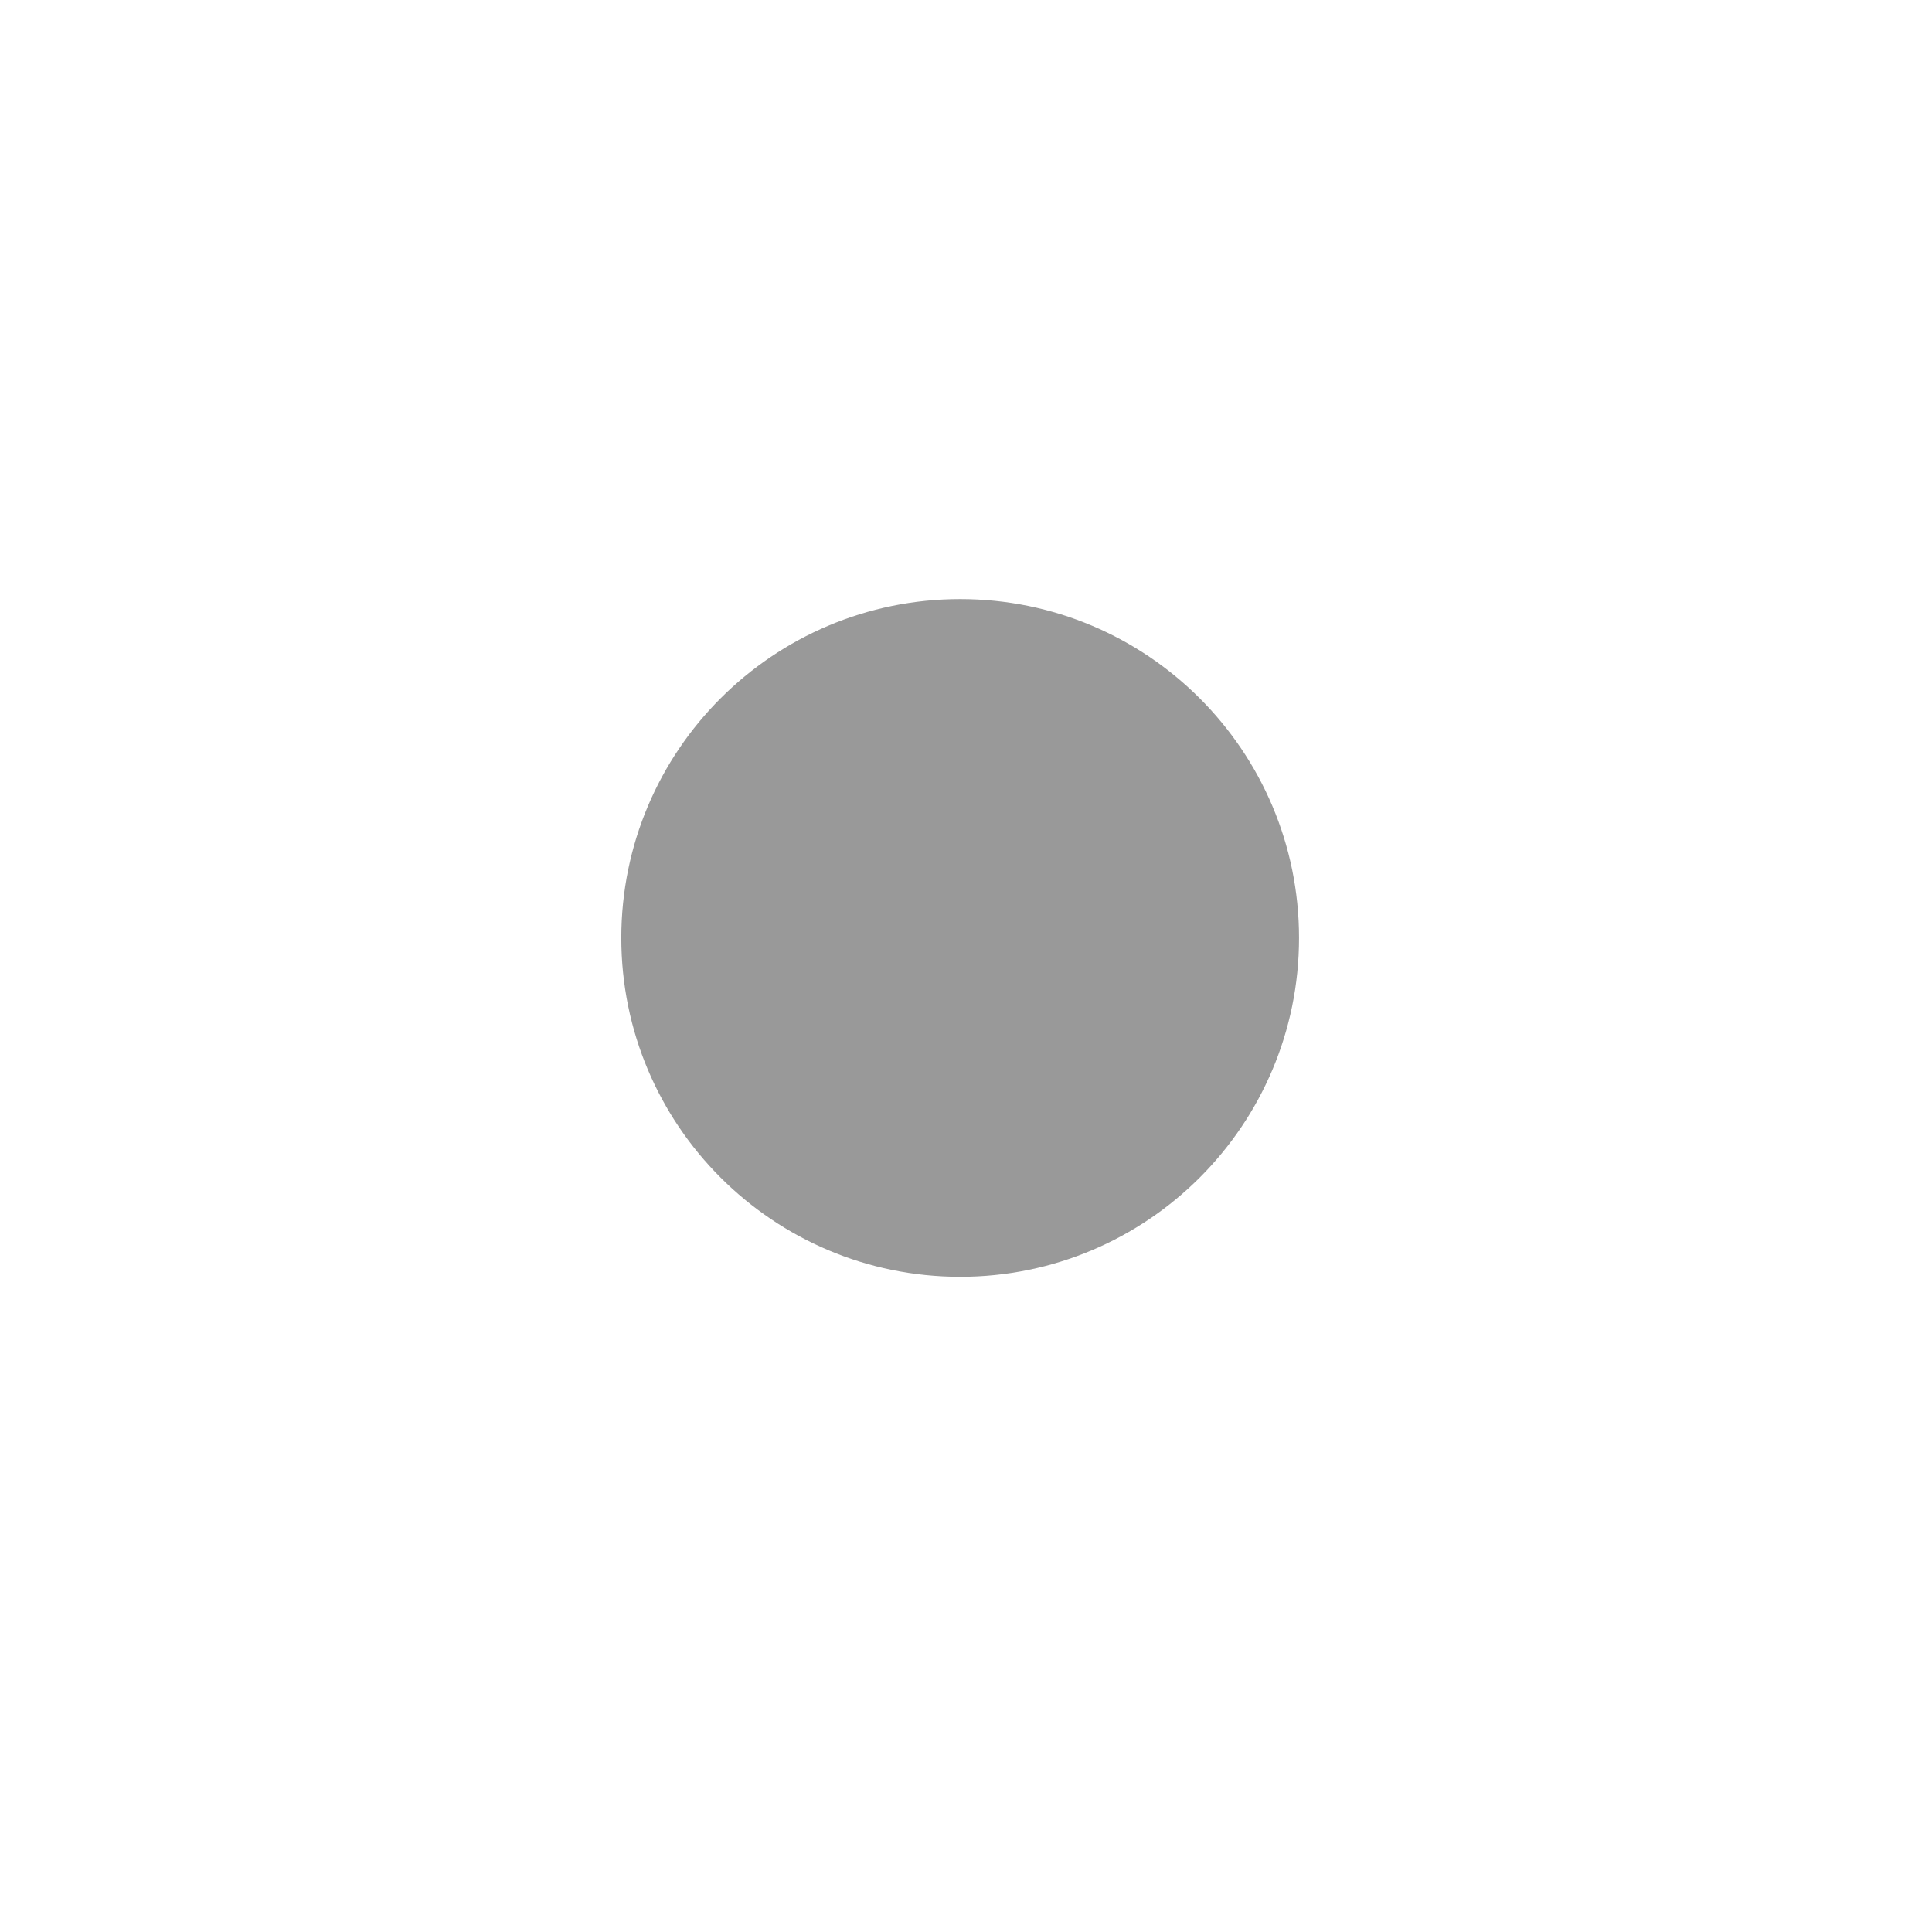
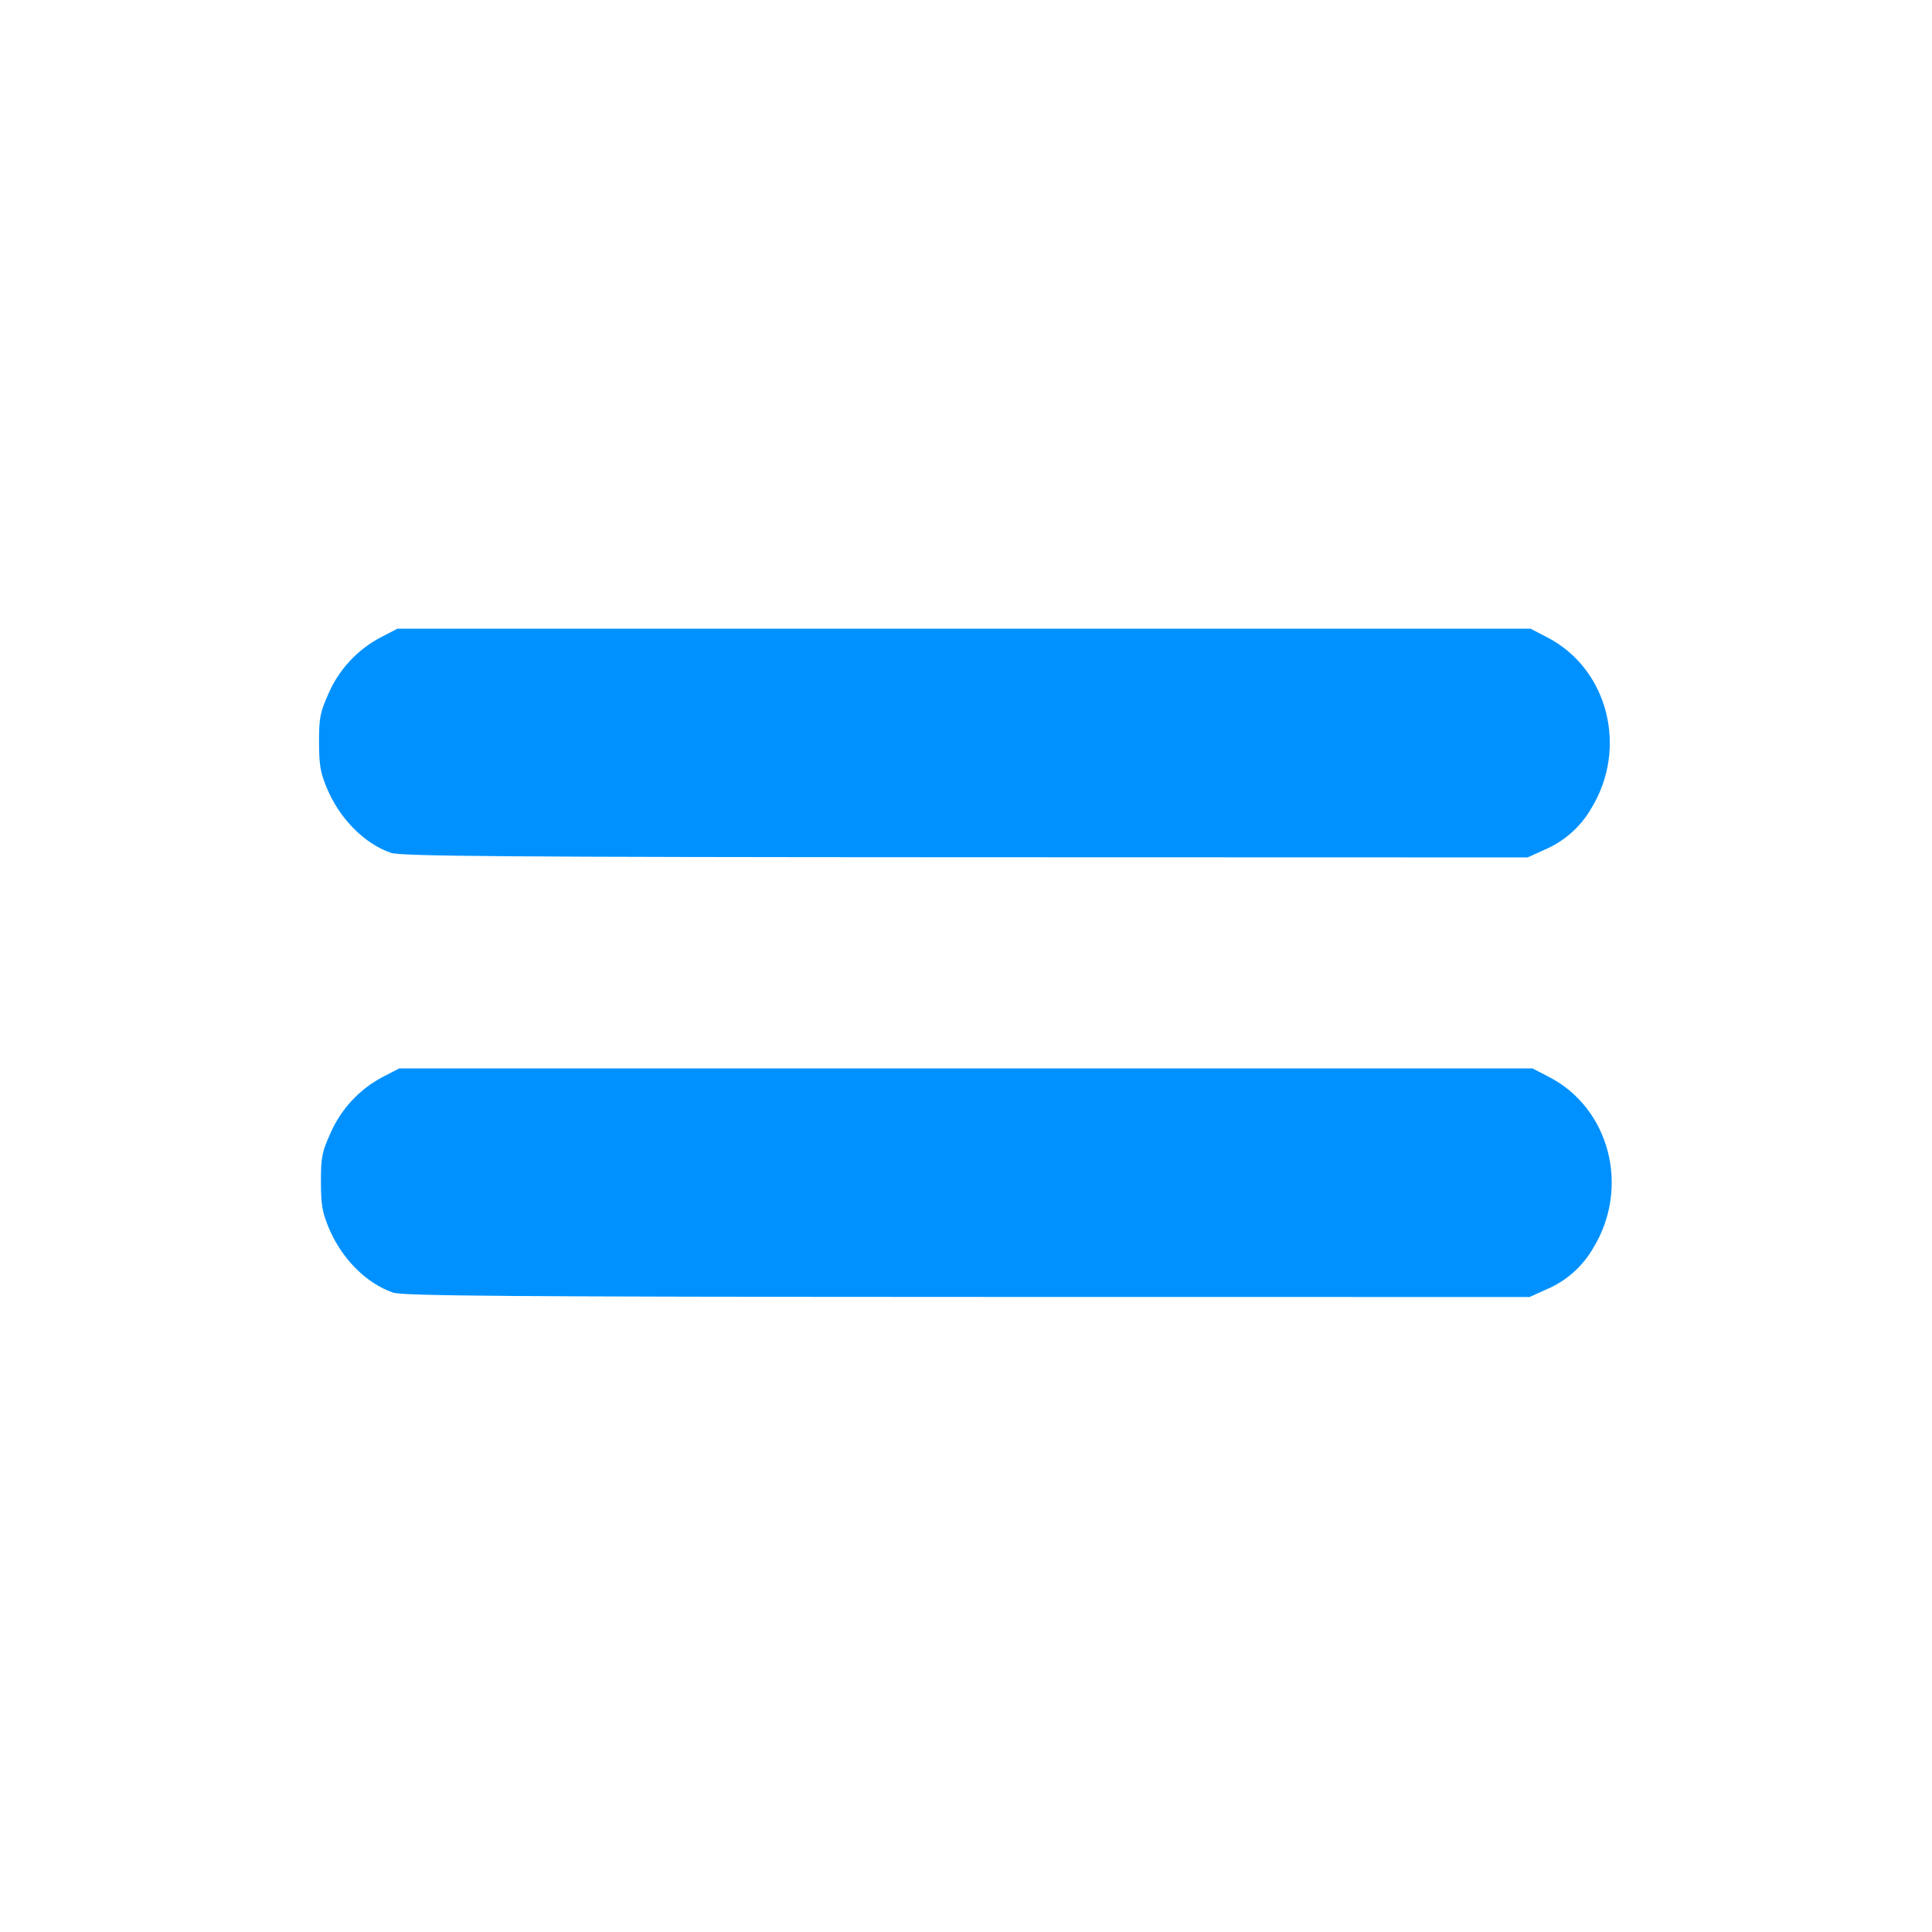
<svg xmlns="http://www.w3.org/2000/svg" height="24" width="24">
-   <path d="M16.137 11.652a4.21 4.21 0 01-4.21 4.209 4.21 4.21 0 01-4.209-4.21 4.21 4.21 0 014.21-4.209 4.21 4.21 0 014.209 4.21z" fill="#999" />
+   <path d="M4.882 16.057c-.33-.114-.636-.42-.795-.797-.084-.202-.1-.292-.1-.578-.001-.302.011-.366.116-.6a1.44 1.44 0 01.652-.704l.205-.106h14.077l.205.106c.756.39 1.01 1.376.548 2.128a1.217 1.217 0 01-.588.515l-.201.091-6.985-.001c-5.641-.002-7.013-.012-7.134-.054zM4.858 10.595c-.33-.114-.635-.42-.794-.797-.085-.201-.1-.292-.101-.578 0-.302.012-.366.116-.6a1.44 1.44 0 01.653-.704l.205-.106h14.076l.205.106c.757.39 1.01 1.377.548 2.128a1.217 1.217 0 01-.587.515l-.202.092-6.984-.002c-5.642-.002-7.013-.012-7.135-.054z" fill="#0091ff" />
</svg>
